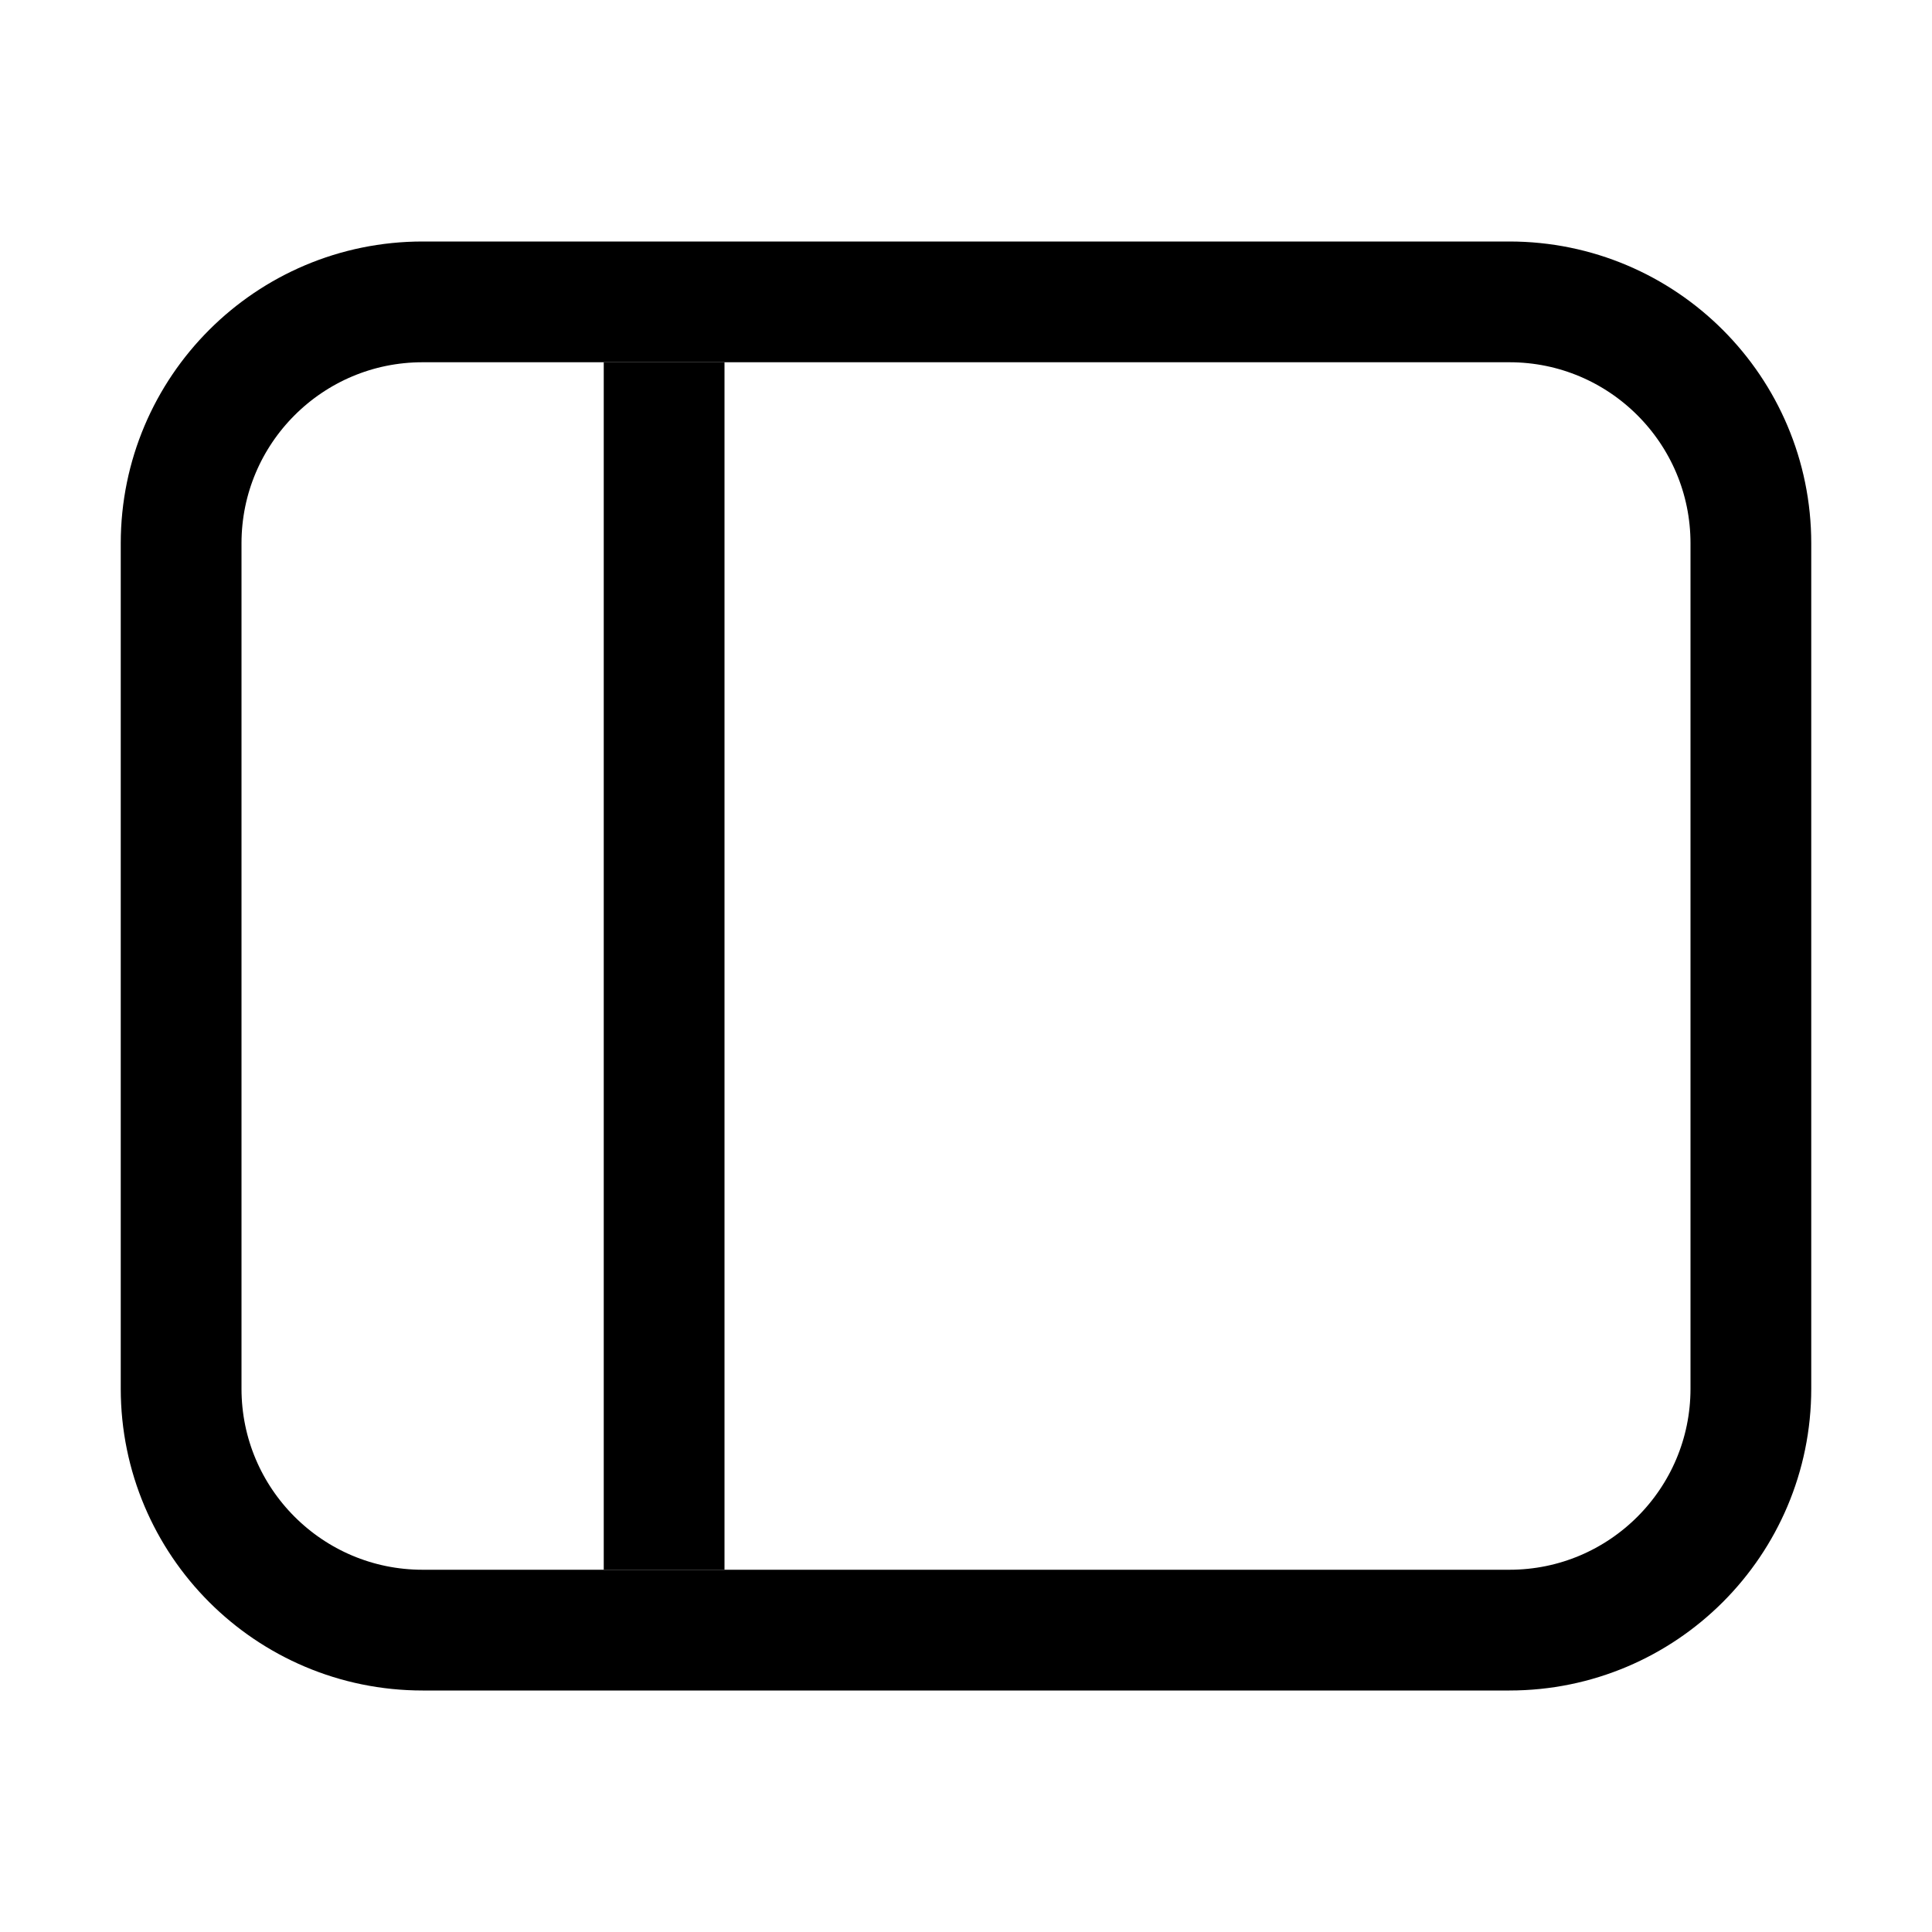
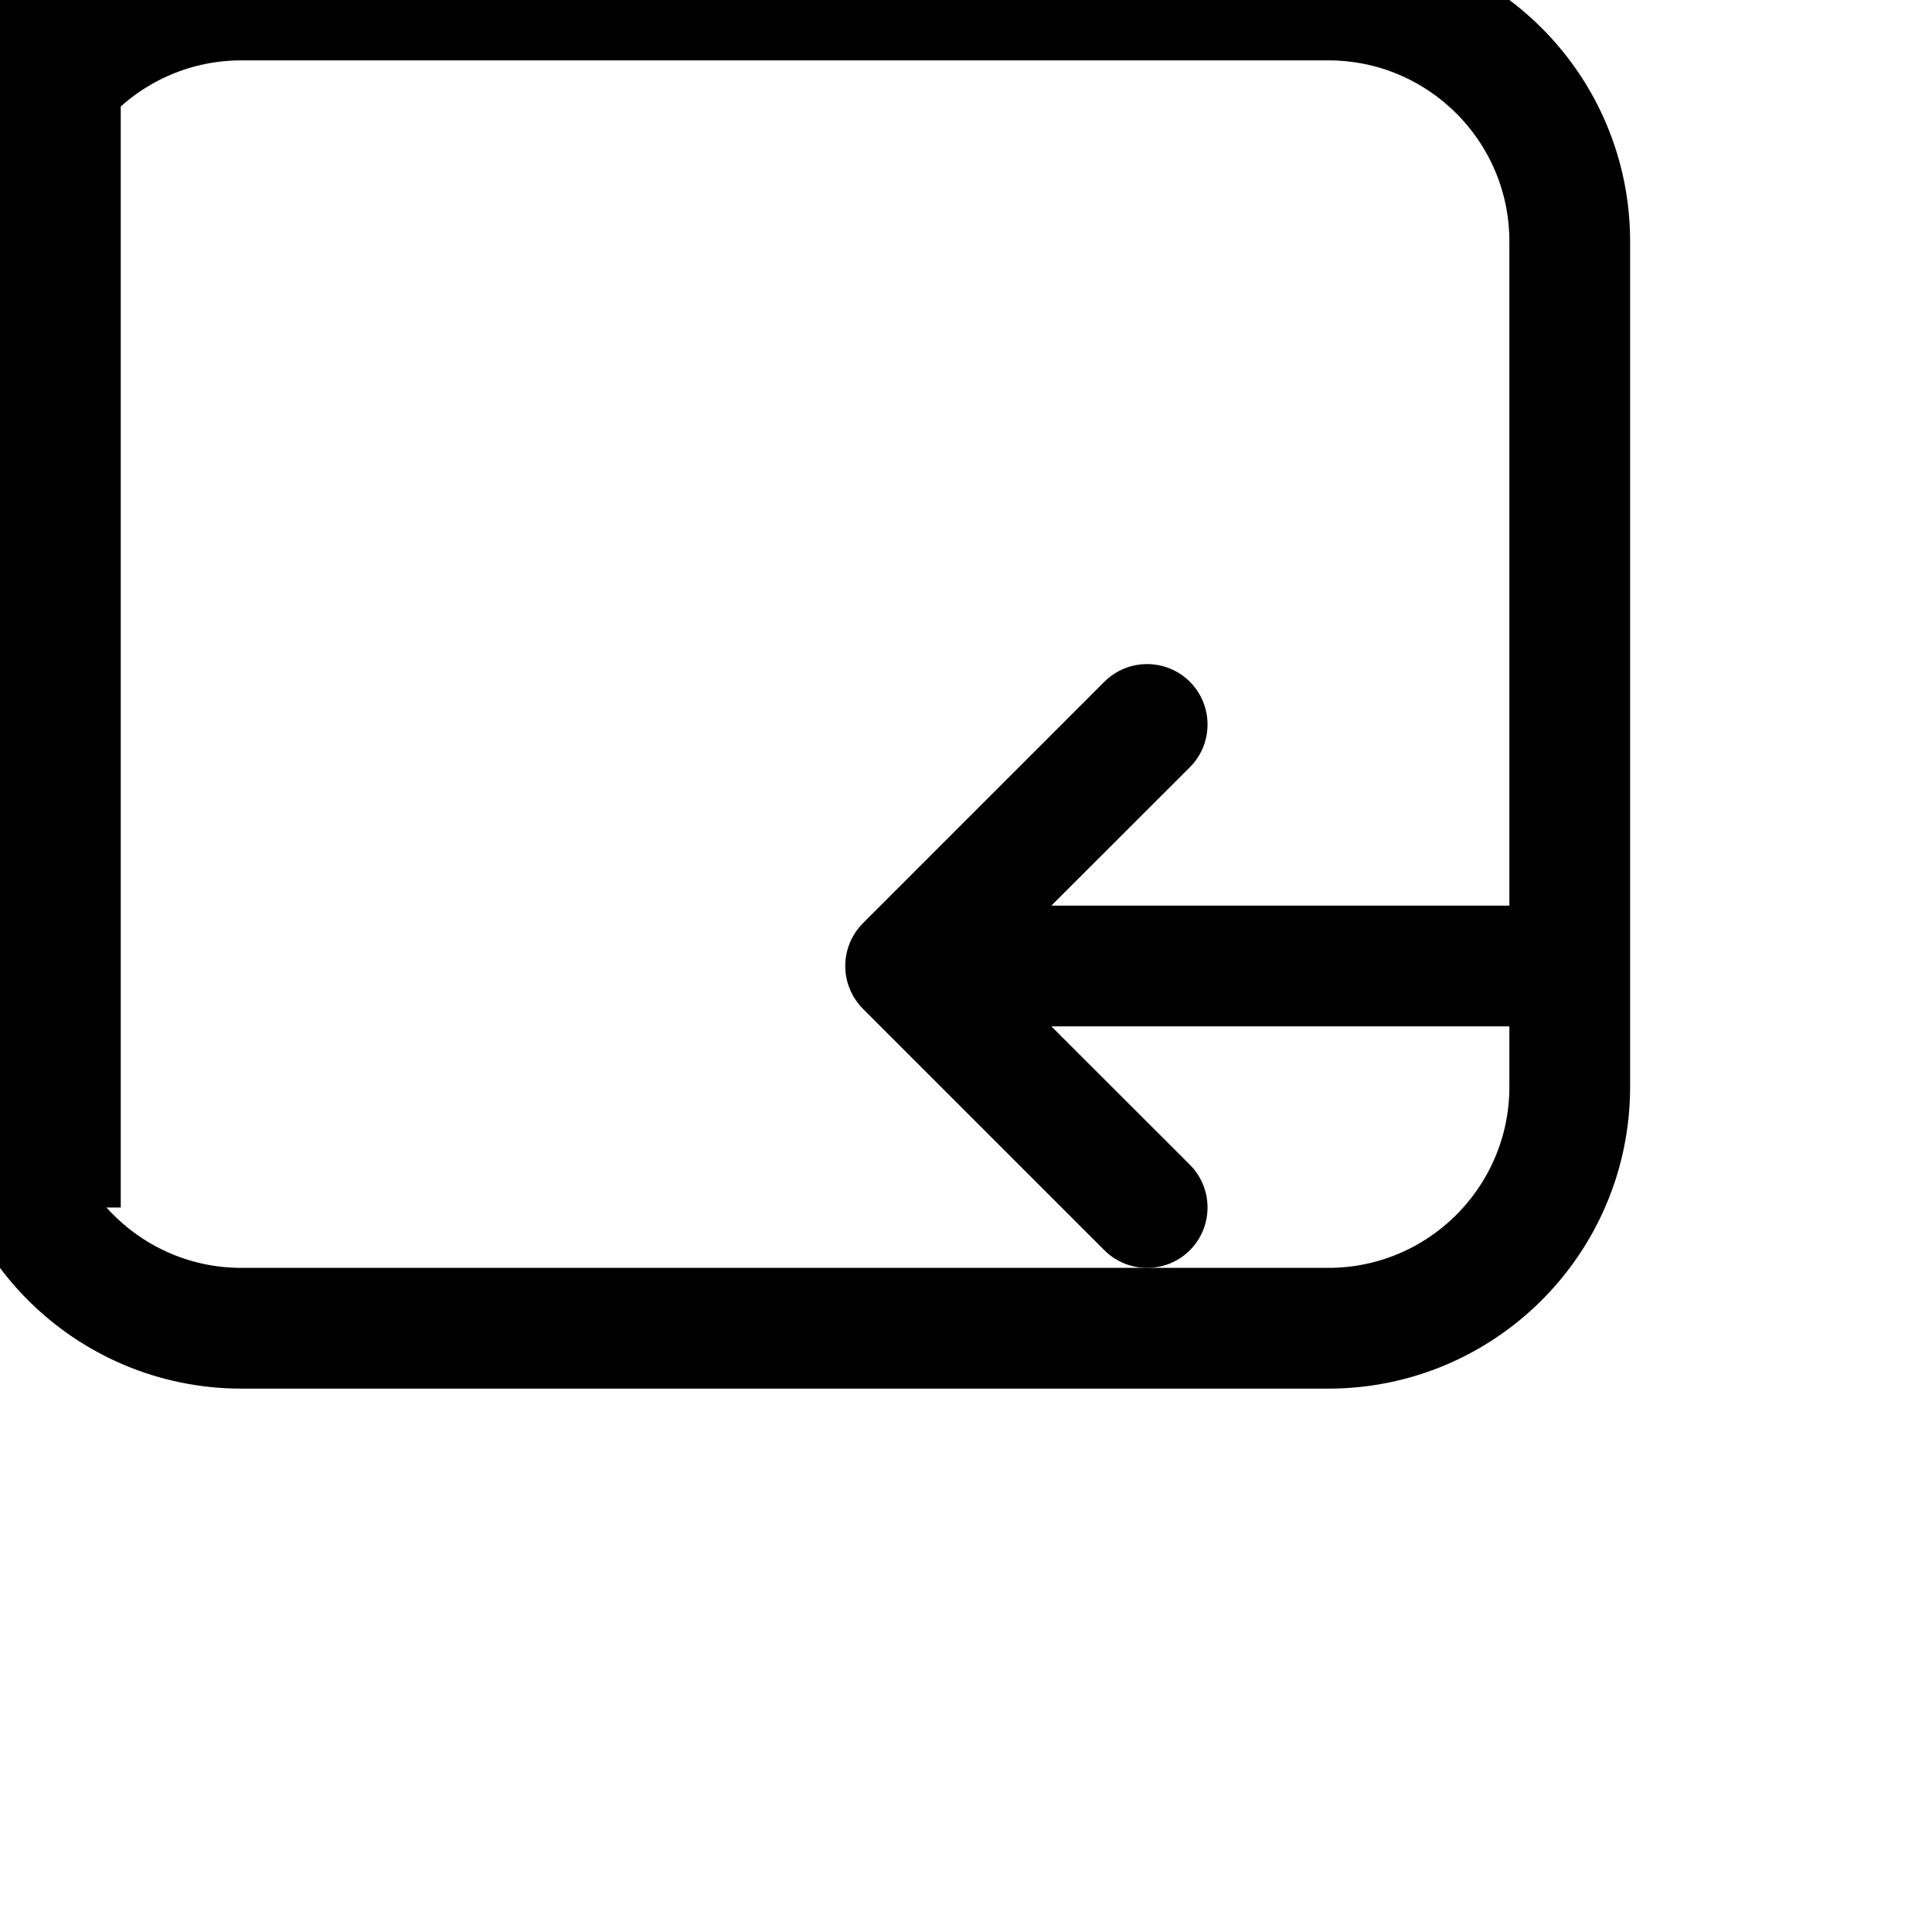
<svg xmlns="http://www.w3.org/2000/svg" viewBox="0 0 16 16" fill="none" class="icon-sidebar-hide">
  <g class="icon-sidebar-hide_anim_line">
-     <rect width="1" height="10" fill="currentColor" stroke="none" opacity="1" transform="translate(5,3)" />
+     <rect width="1" height="10" fill="currentColor" stroke="none" opacity="1" />
  </g>
  <g class="icon-sidebar-hide_anim_rect">
-     <rect width="13" height="11" fill="none" rx="2" stroke="currentColor" fill-rule="nonzero" transform="translate(1.5,2.5)" />
+     <rect width="13" height="11" fill="none" rx="2" stroke="currentColor" fill-rule="nonzero" />
  </g>
  <g class="icon-sidebar-hide_anim_arrow">
-     <path d="M9.146,5.646C9.342,5.451,9.658,5.451,9.854,5.646C10.049,5.842,10.049,6.158,9.854,6.354L8.707,7.5L12.5,7.5C12.776,7.5,13,7.724,13,8C13,8.276,12.776,8.5,12.5,8.5L8.707,8.5L9.854,9.646C10.049,9.842,10.049,10.158,9.854,10.354C9.658,10.549,9.342,10.549,9.146,10.354L7.146,8.354C7.053,8.26,7,8.133,7,8C7,7.867,7.053,7.74,7.146,7.646L9.146,5.646Z" fill="currentColor" transform="translate(9, 0)" />
+     <path d="M9.146,5.646C9.342,5.451,9.658,5.451,9.854,5.646C10.049,5.842,10.049,6.158,9.854,6.354L8.707,7.5L12.5,7.5C12.776,7.5,13,7.724,13,8C13,8.276,12.776,8.5,12.5,8.5L8.707,8.5L9.854,9.646C10.049,9.842,10.049,10.158,9.854,10.354C9.658,10.549,9.342,10.549,9.146,10.354L7.146,8.354C7.053,8.26,7,8.133,7,8C7,7.867,7.053,7.74,7.146,7.646L9.146,5.646Z" fill="currentColor" />
  </g>
</svg>
